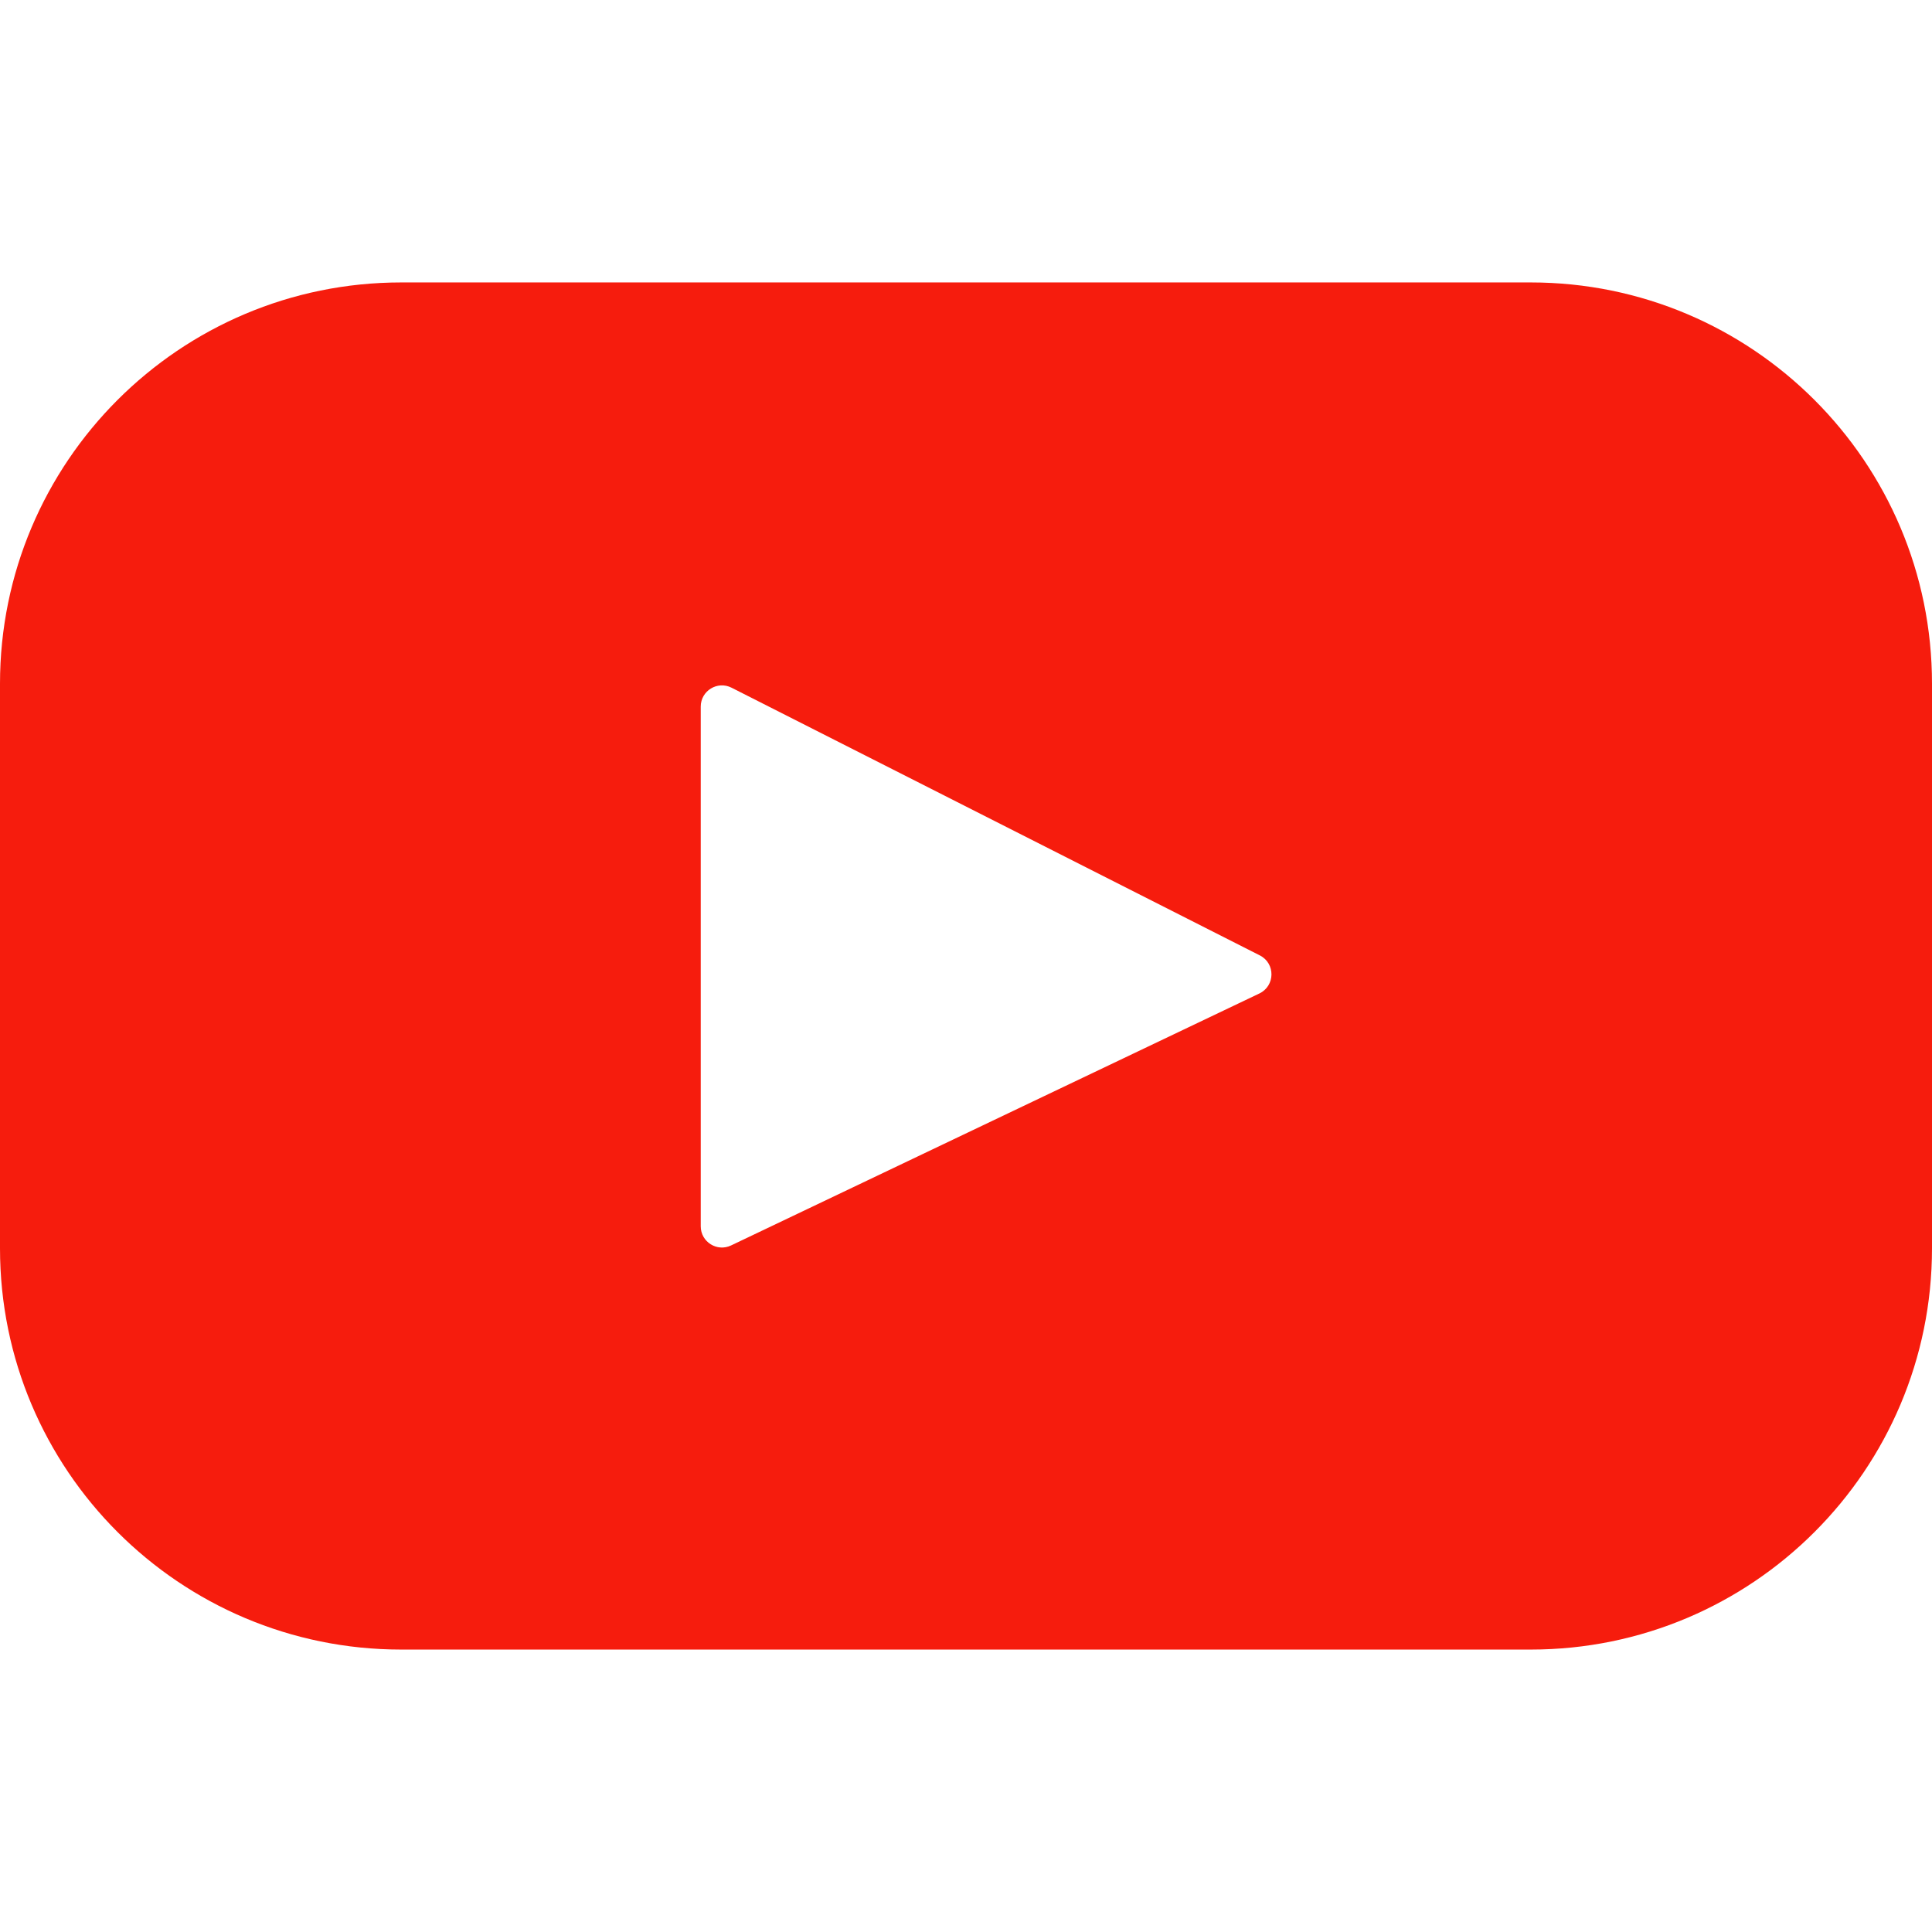
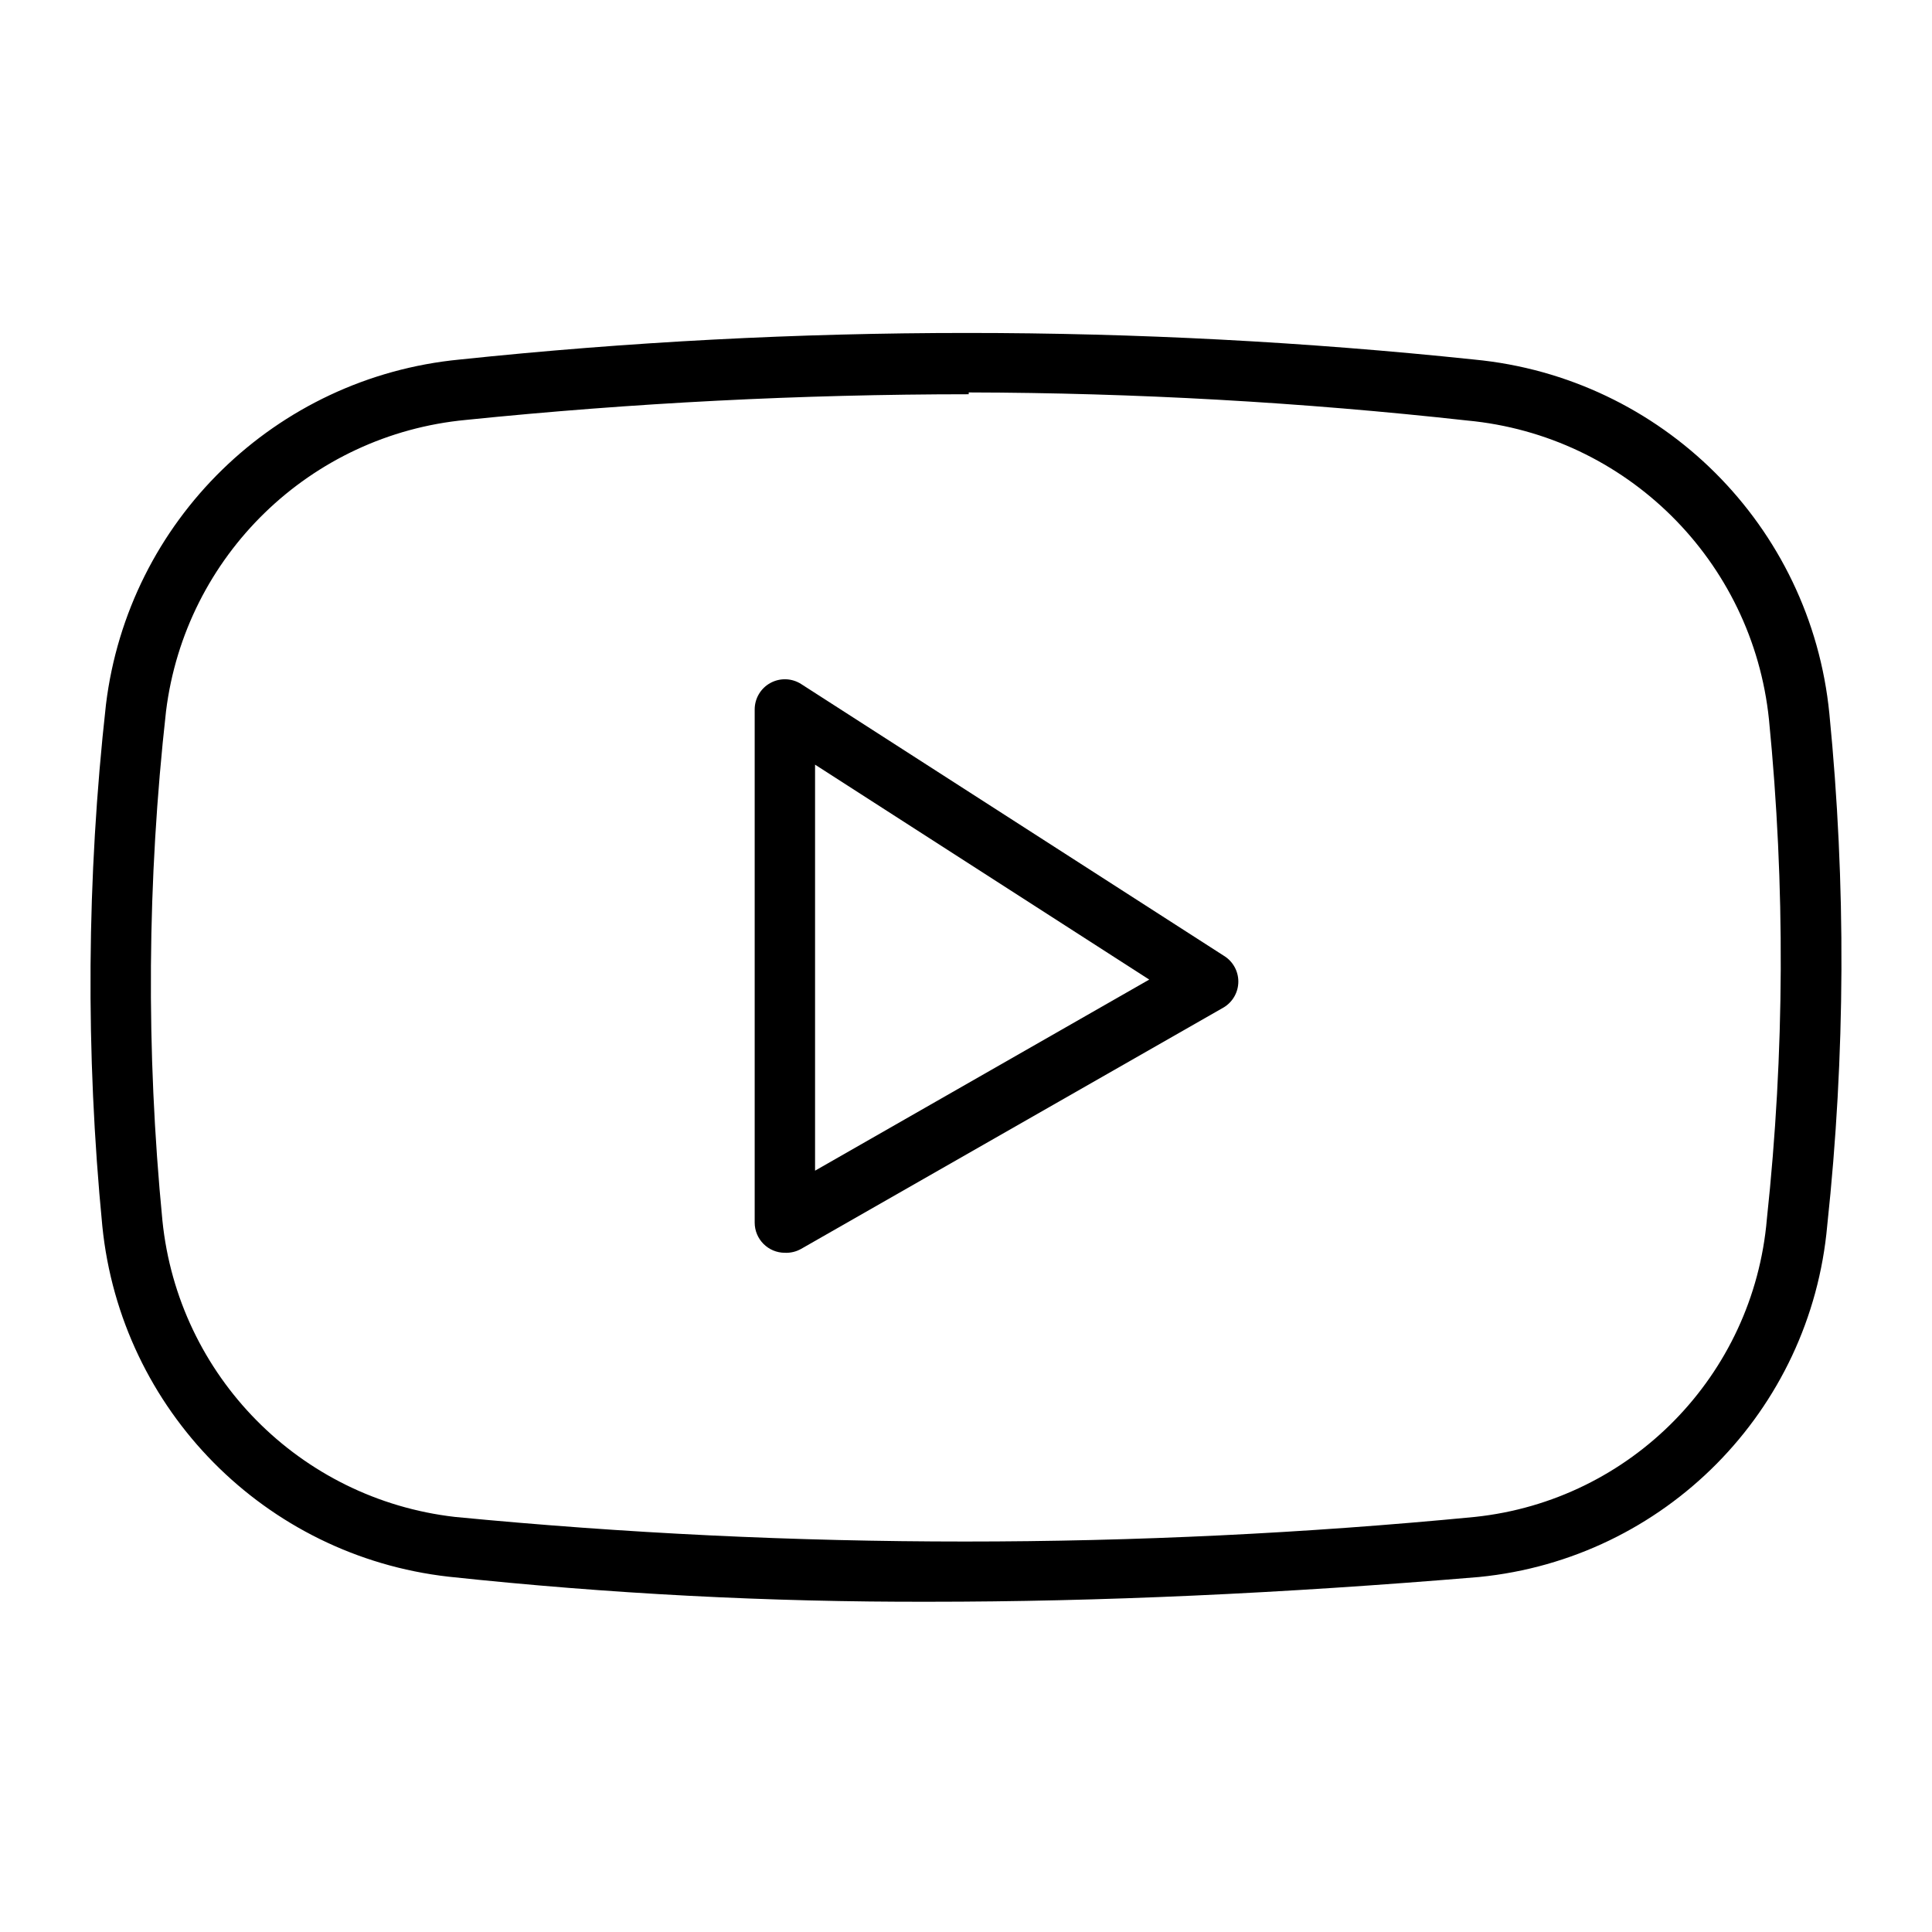
- <svg xmlns="http://www.w3.org/2000/svg" height="800px" width="800px" version="1.1" id="Layer_1" viewBox="0 0 461.001 461.001" xml:space="preserve">
-   <g>
-     <path style="fill:#F61C0D;" d="M365.257,67.393H95.744C42.866,67.393,0,110.259,0,163.137v134.728   c0,52.878,42.866,95.744,95.744,95.744h269.513c52.878,0,95.744-42.866,95.744-95.744V163.137   C461.001,110.259,418.135,67.393,365.257,67.393z M300.506,237.056l-126.06,60.123c-3.359,1.602-7.239-0.847-7.239-4.568V168.607   c0-3.774,3.982-6.22,7.348-4.514l126.06,63.881C304.363,229.873,304.298,235.248,300.506,237.056z" />
-   </g>
+ <svg xmlns="http://www.w3.org/2000/svg" fill="#000000" width="800px" height="800px" viewBox="0 0 64 64">
+   <path d="M30.8,53.06a146.19,146.19,0,0,1-15.94-.83A13,13,0,0,1,3.39,40.62a83.16,83.16,0,0,1,.12-17.28A13.07,13.07,0,0,1,15.23,11.91a160.72,160.72,0,0,1,33.6,0A13.07,13.07,0,0,1,60.6,23.64a82.79,82.79,0,0,1-.07,16.95A12.85,12.85,0,0,1,49,52.24h0C42.42,52.79,36.41,53.06,30.8,53.06Zm1.29-40a164.28,164.28,0,0,0-16.65.85A11.06,11.06,0,0,0,5.5,23.56a81.11,81.11,0,0,0-.12,16.87,11,11,0,0,0,9.69,9.82,175.5,175.5,0,0,0,33.79,0h0a10.85,10.85,0,0,0,9.67-9.87,80.8,80.8,0,0,0,.07-16.54,11.09,11.09,0,0,0-10-9.91A153,153,0,0,0,32.09,13Z" />
+   <path d="M26,41.5a1,1,0,0,1-1-1v-17a1,1,0,0,1,1.54-.84l14,9a1,1,0,0,1,0,1.71l-14,8A1,1,0,0,1,26,41.5Zm1-16.17V38.78l11.07-6.33Z" />
</svg>
